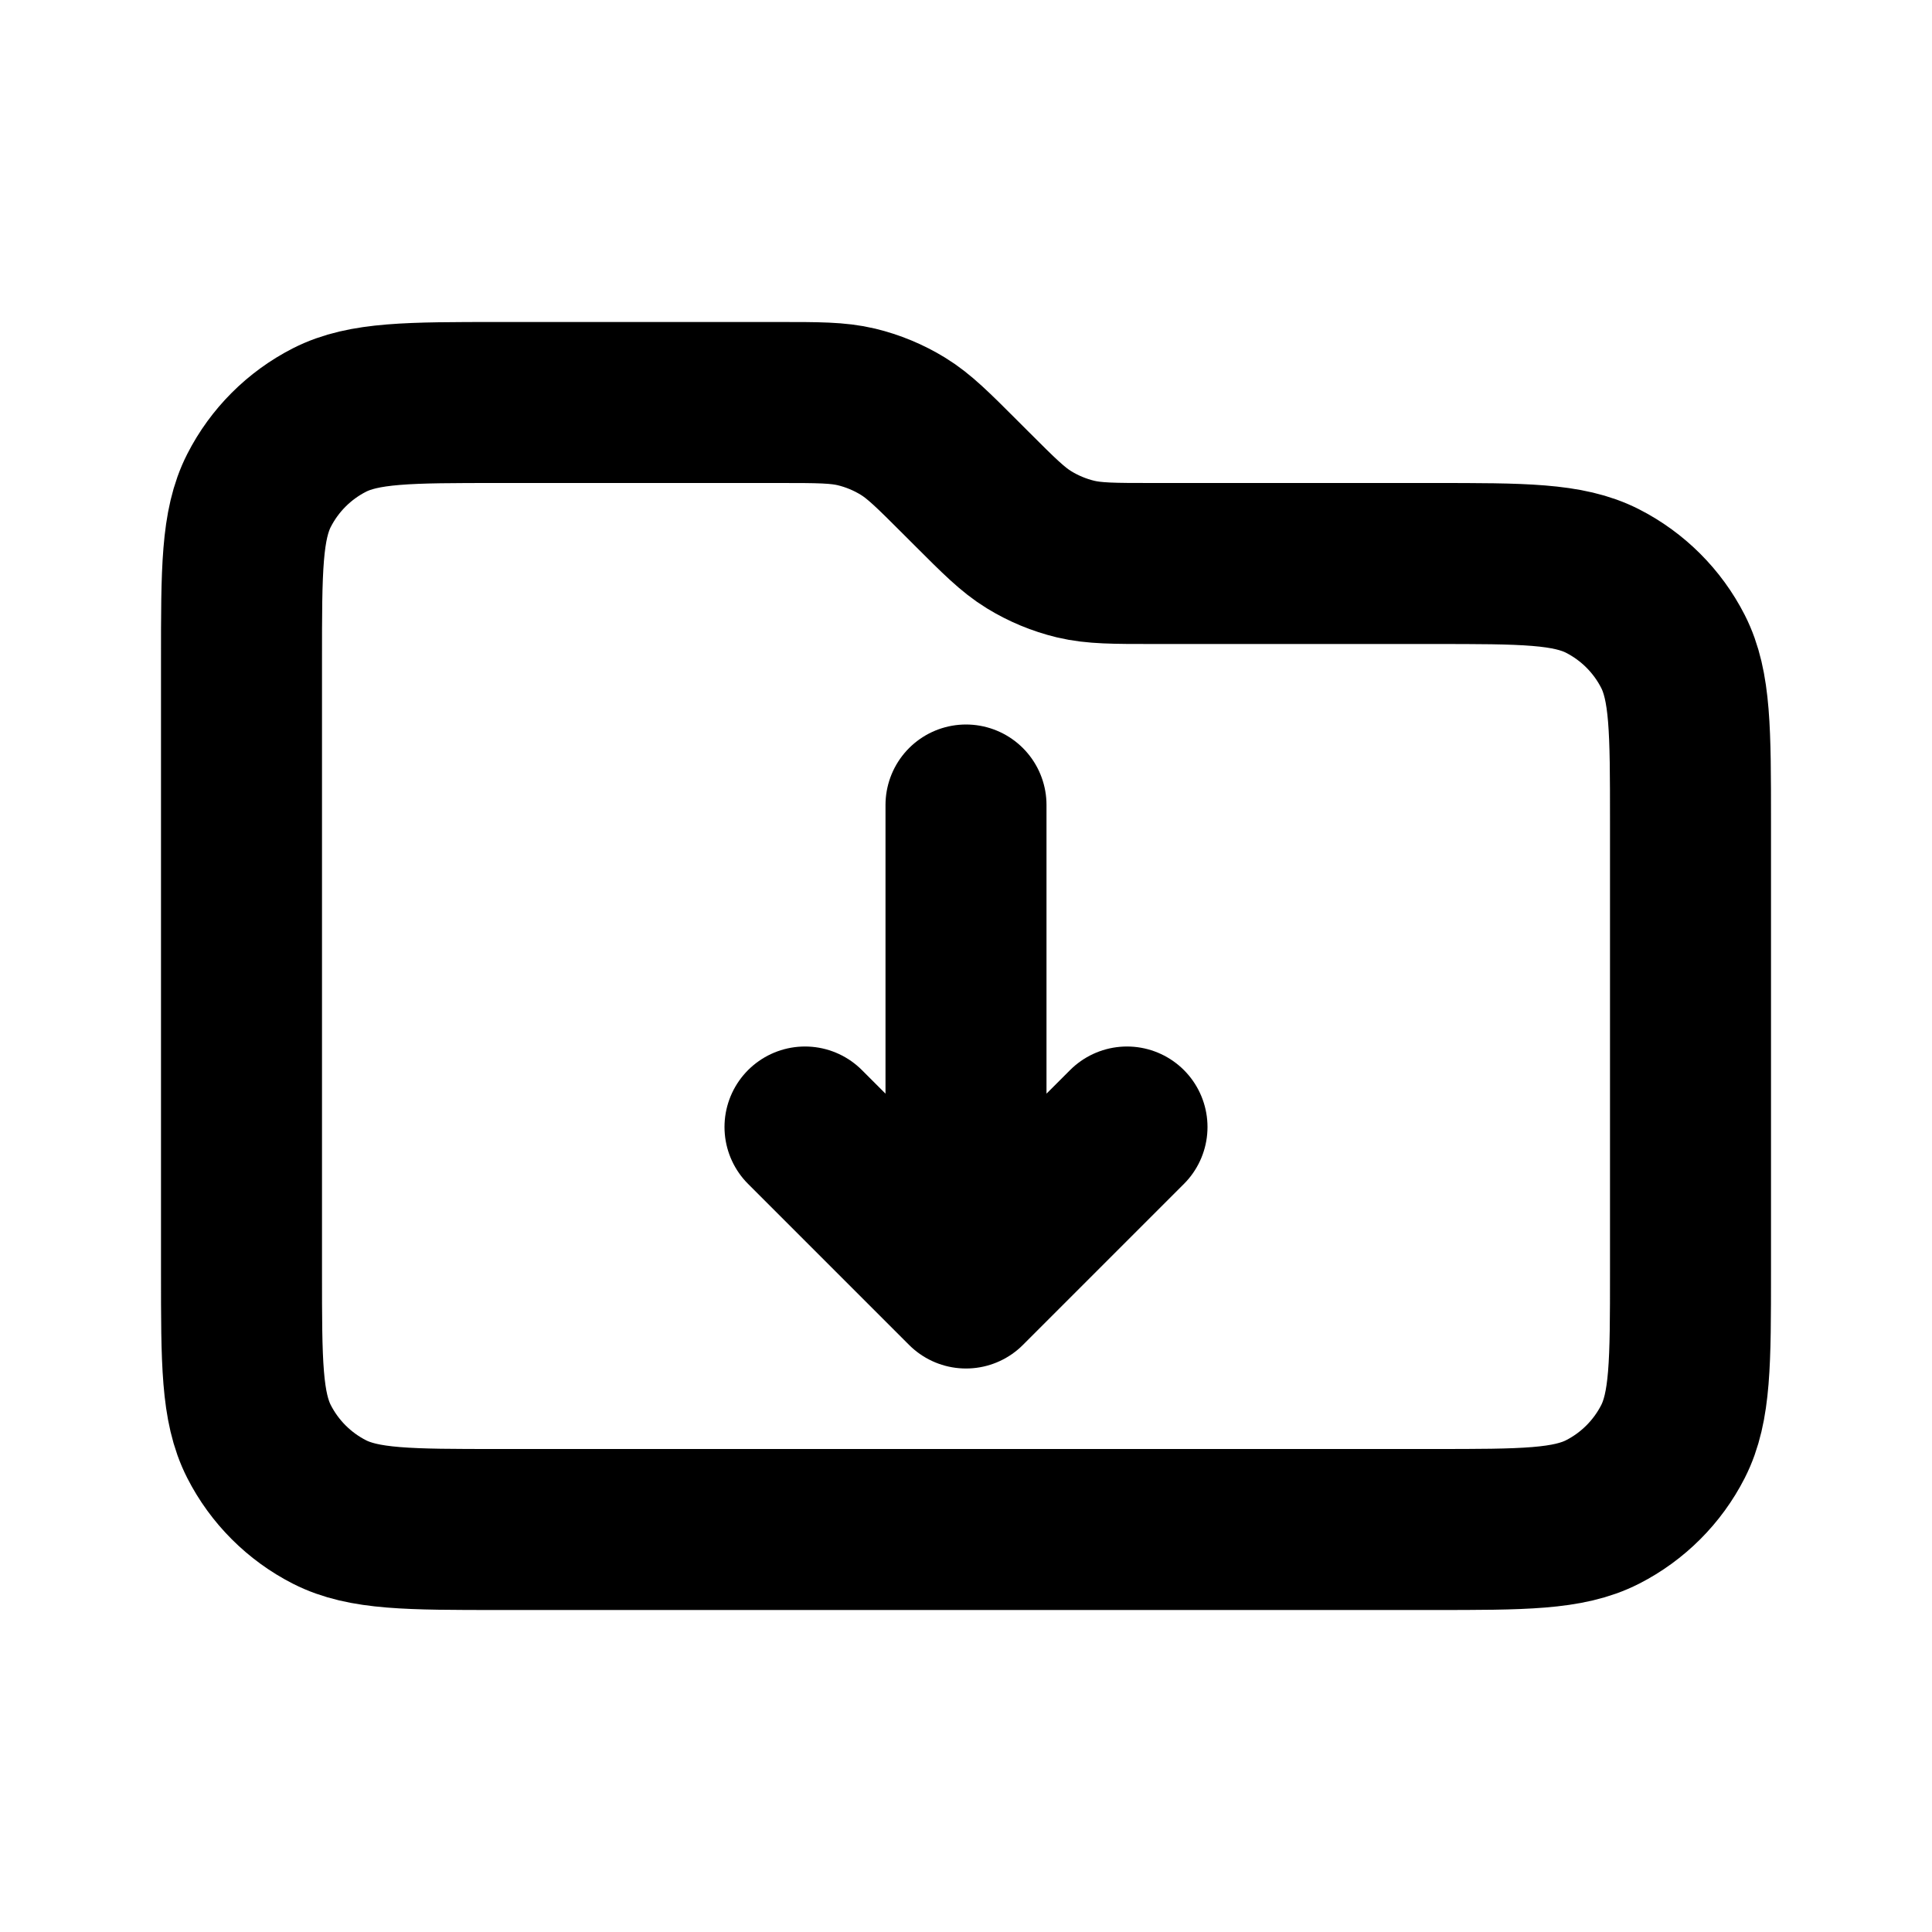
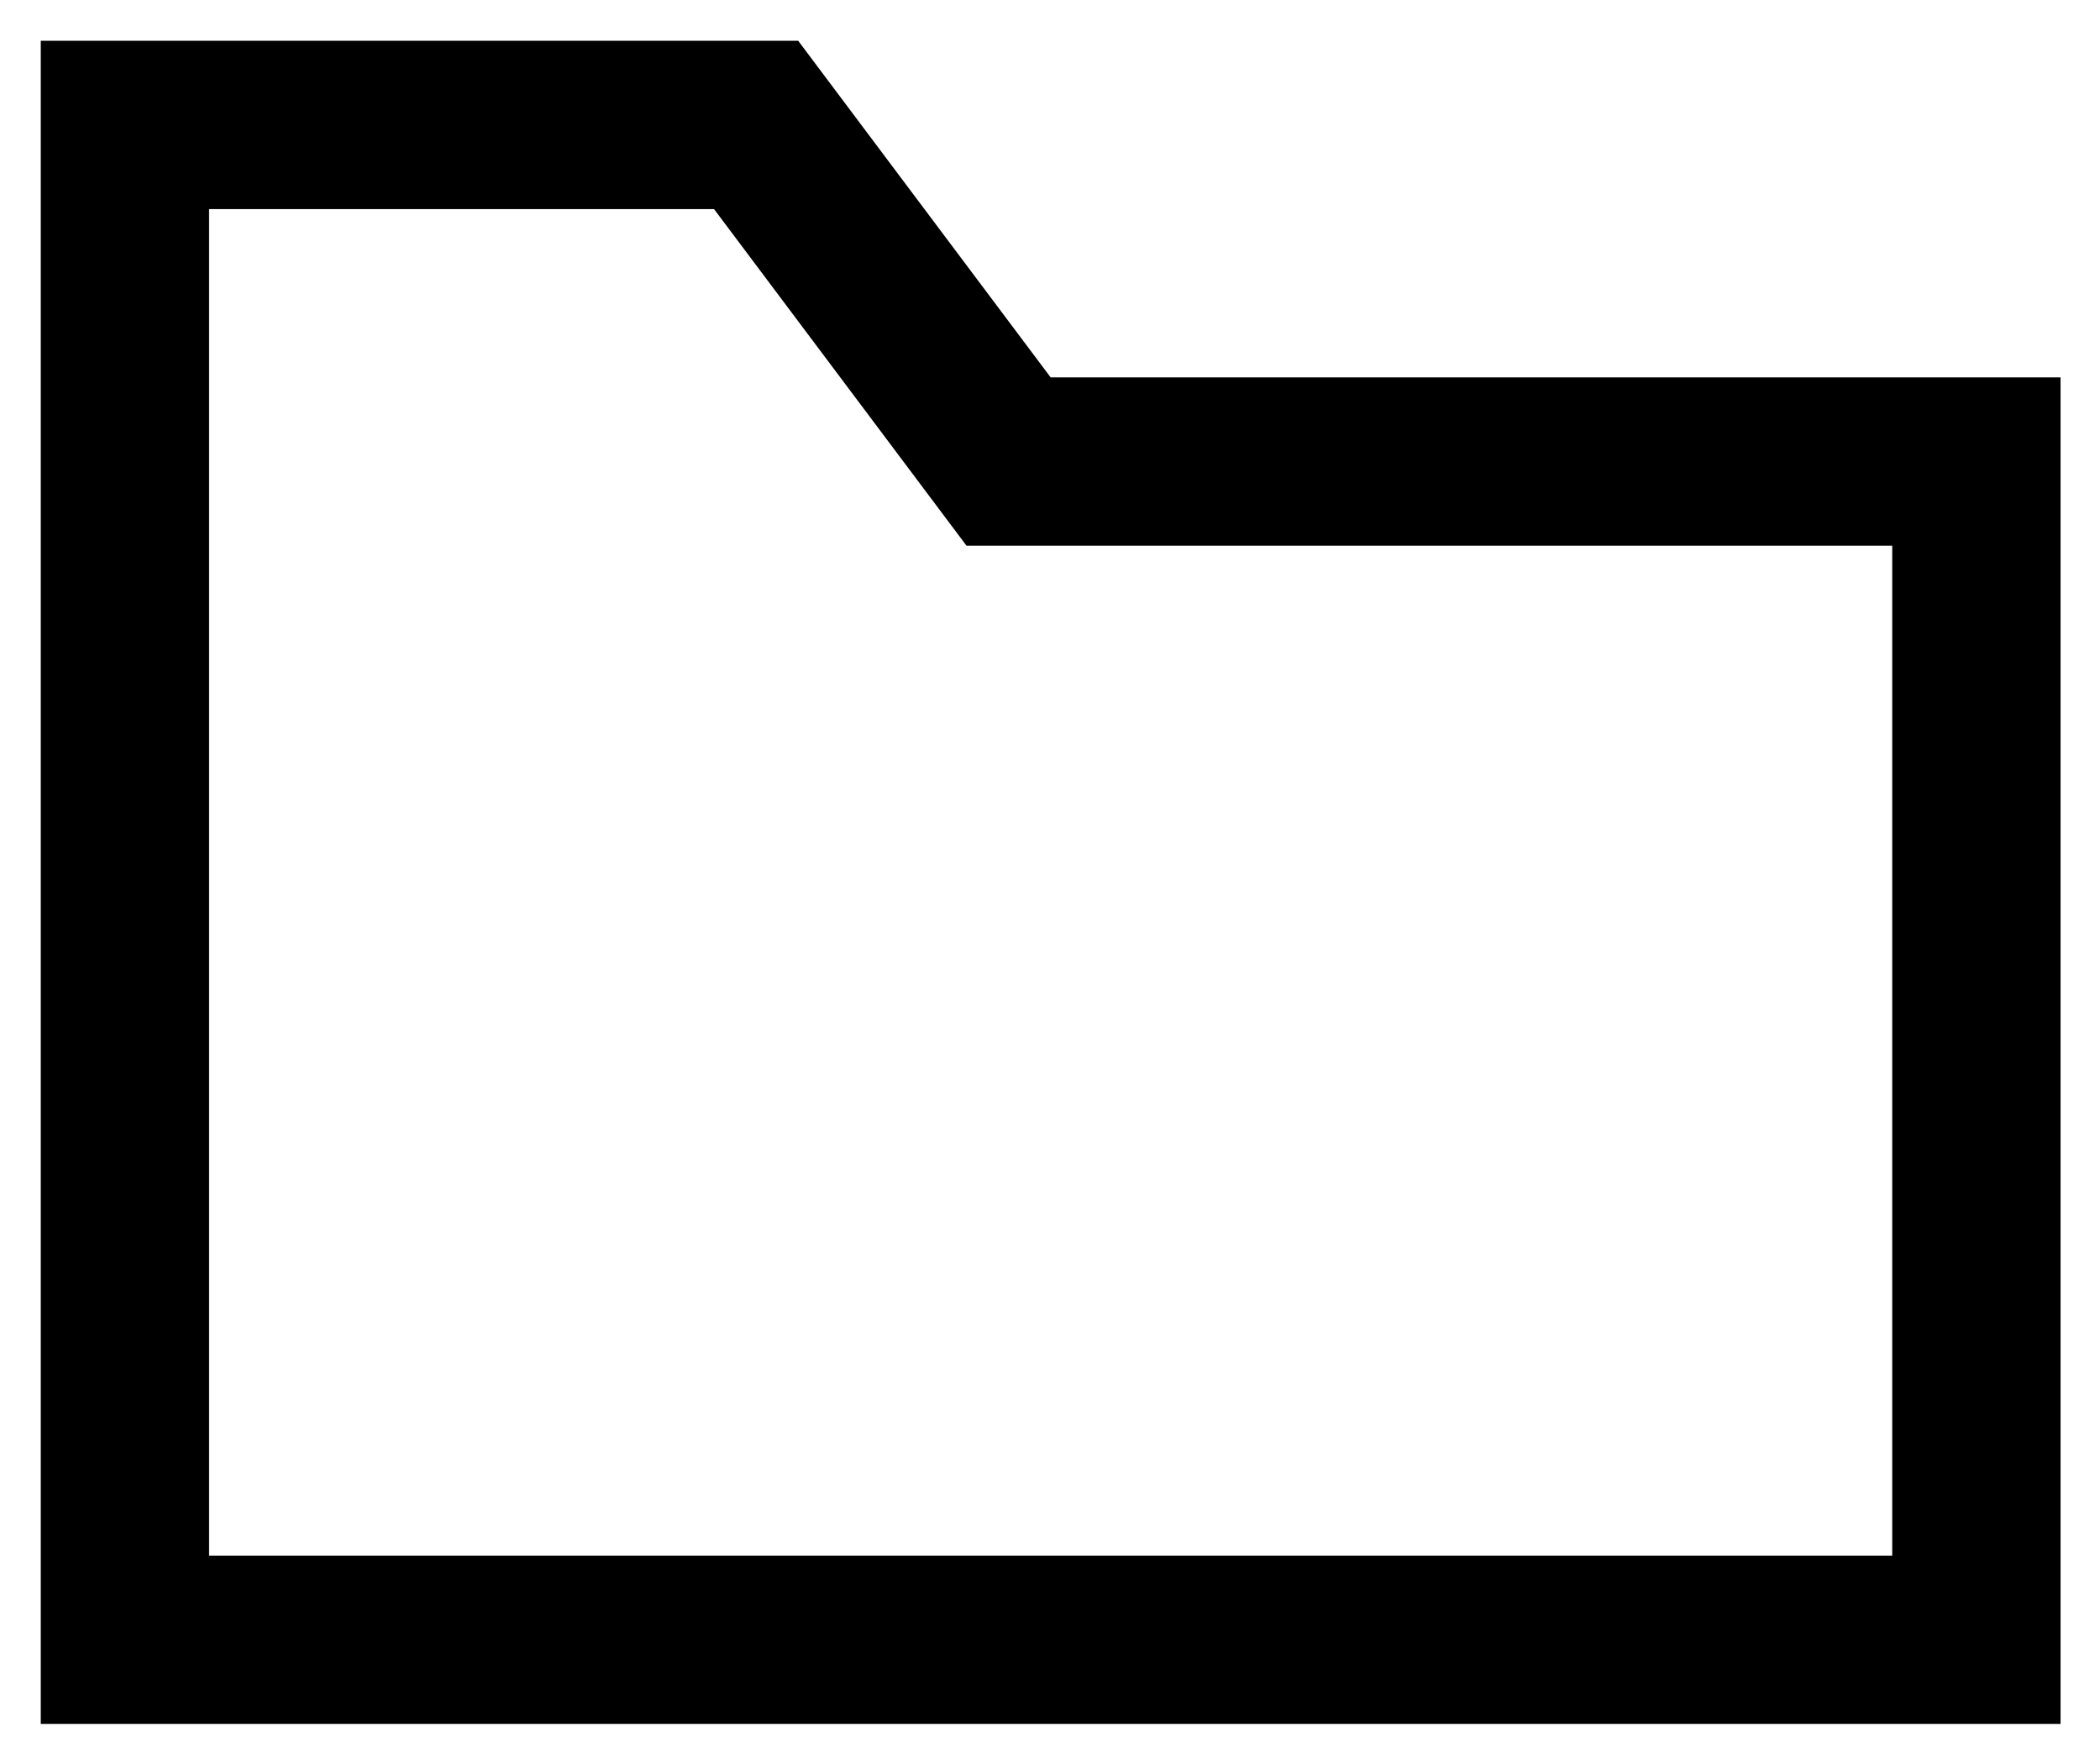
- <svg xmlns="http://www.w3.org/2000/svg" width="800px" height="800px" viewBox="0 0 24 24" fill="none">
-   <path d="M12 10V16M12 16L10 14M12 16L14 14M12.063 6.063L11.937 5.937C11.591 5.591 11.418 5.418 11.217 5.295C11.038 5.185 10.842 5.104 10.639 5.055C10.408 5 10.164 5 9.675 5H6.2C5.08 5 4.52 5 4.092 5.218C3.716 5.41 3.41 5.716 3.218 6.092C3 6.52 3 7.08 3 8.2V15.8C3 16.92 3 17.48 3.218 17.908C3.41 18.284 3.716 18.59 4.092 18.782C4.52 19 5.08 19 6.2 19H17.8C18.92 19 19.48 19 19.908 18.782C20.284 18.59 20.59 18.284 20.782 17.908C21 17.48 21 16.92 21 15.8V10.2C21 9.08 21 8.52 20.782 8.092C20.59 7.716 20.284 7.41 19.908 7.218C19.48 7 18.92 7 17.8 7H14.325C13.836 7 13.592 7 13.361 6.945C13.158 6.896 12.962 6.815 12.783 6.705C12.582 6.582 12.409 6.409 12.063 6.063Z" stroke="#000000" stroke-width="2" stroke-linecap="round" stroke-linejoin="round" />
+ <svg xmlns="http://www.w3.org/2000/svg" viewBox="97 -1183 1597 1341">
+   <path transform="scale(1,-1)" fill="currentColor" d="M1664 896V-128H128V1152H704L896 896ZM832 768 640 1024H256V0H1536V768Z" />
</svg>
